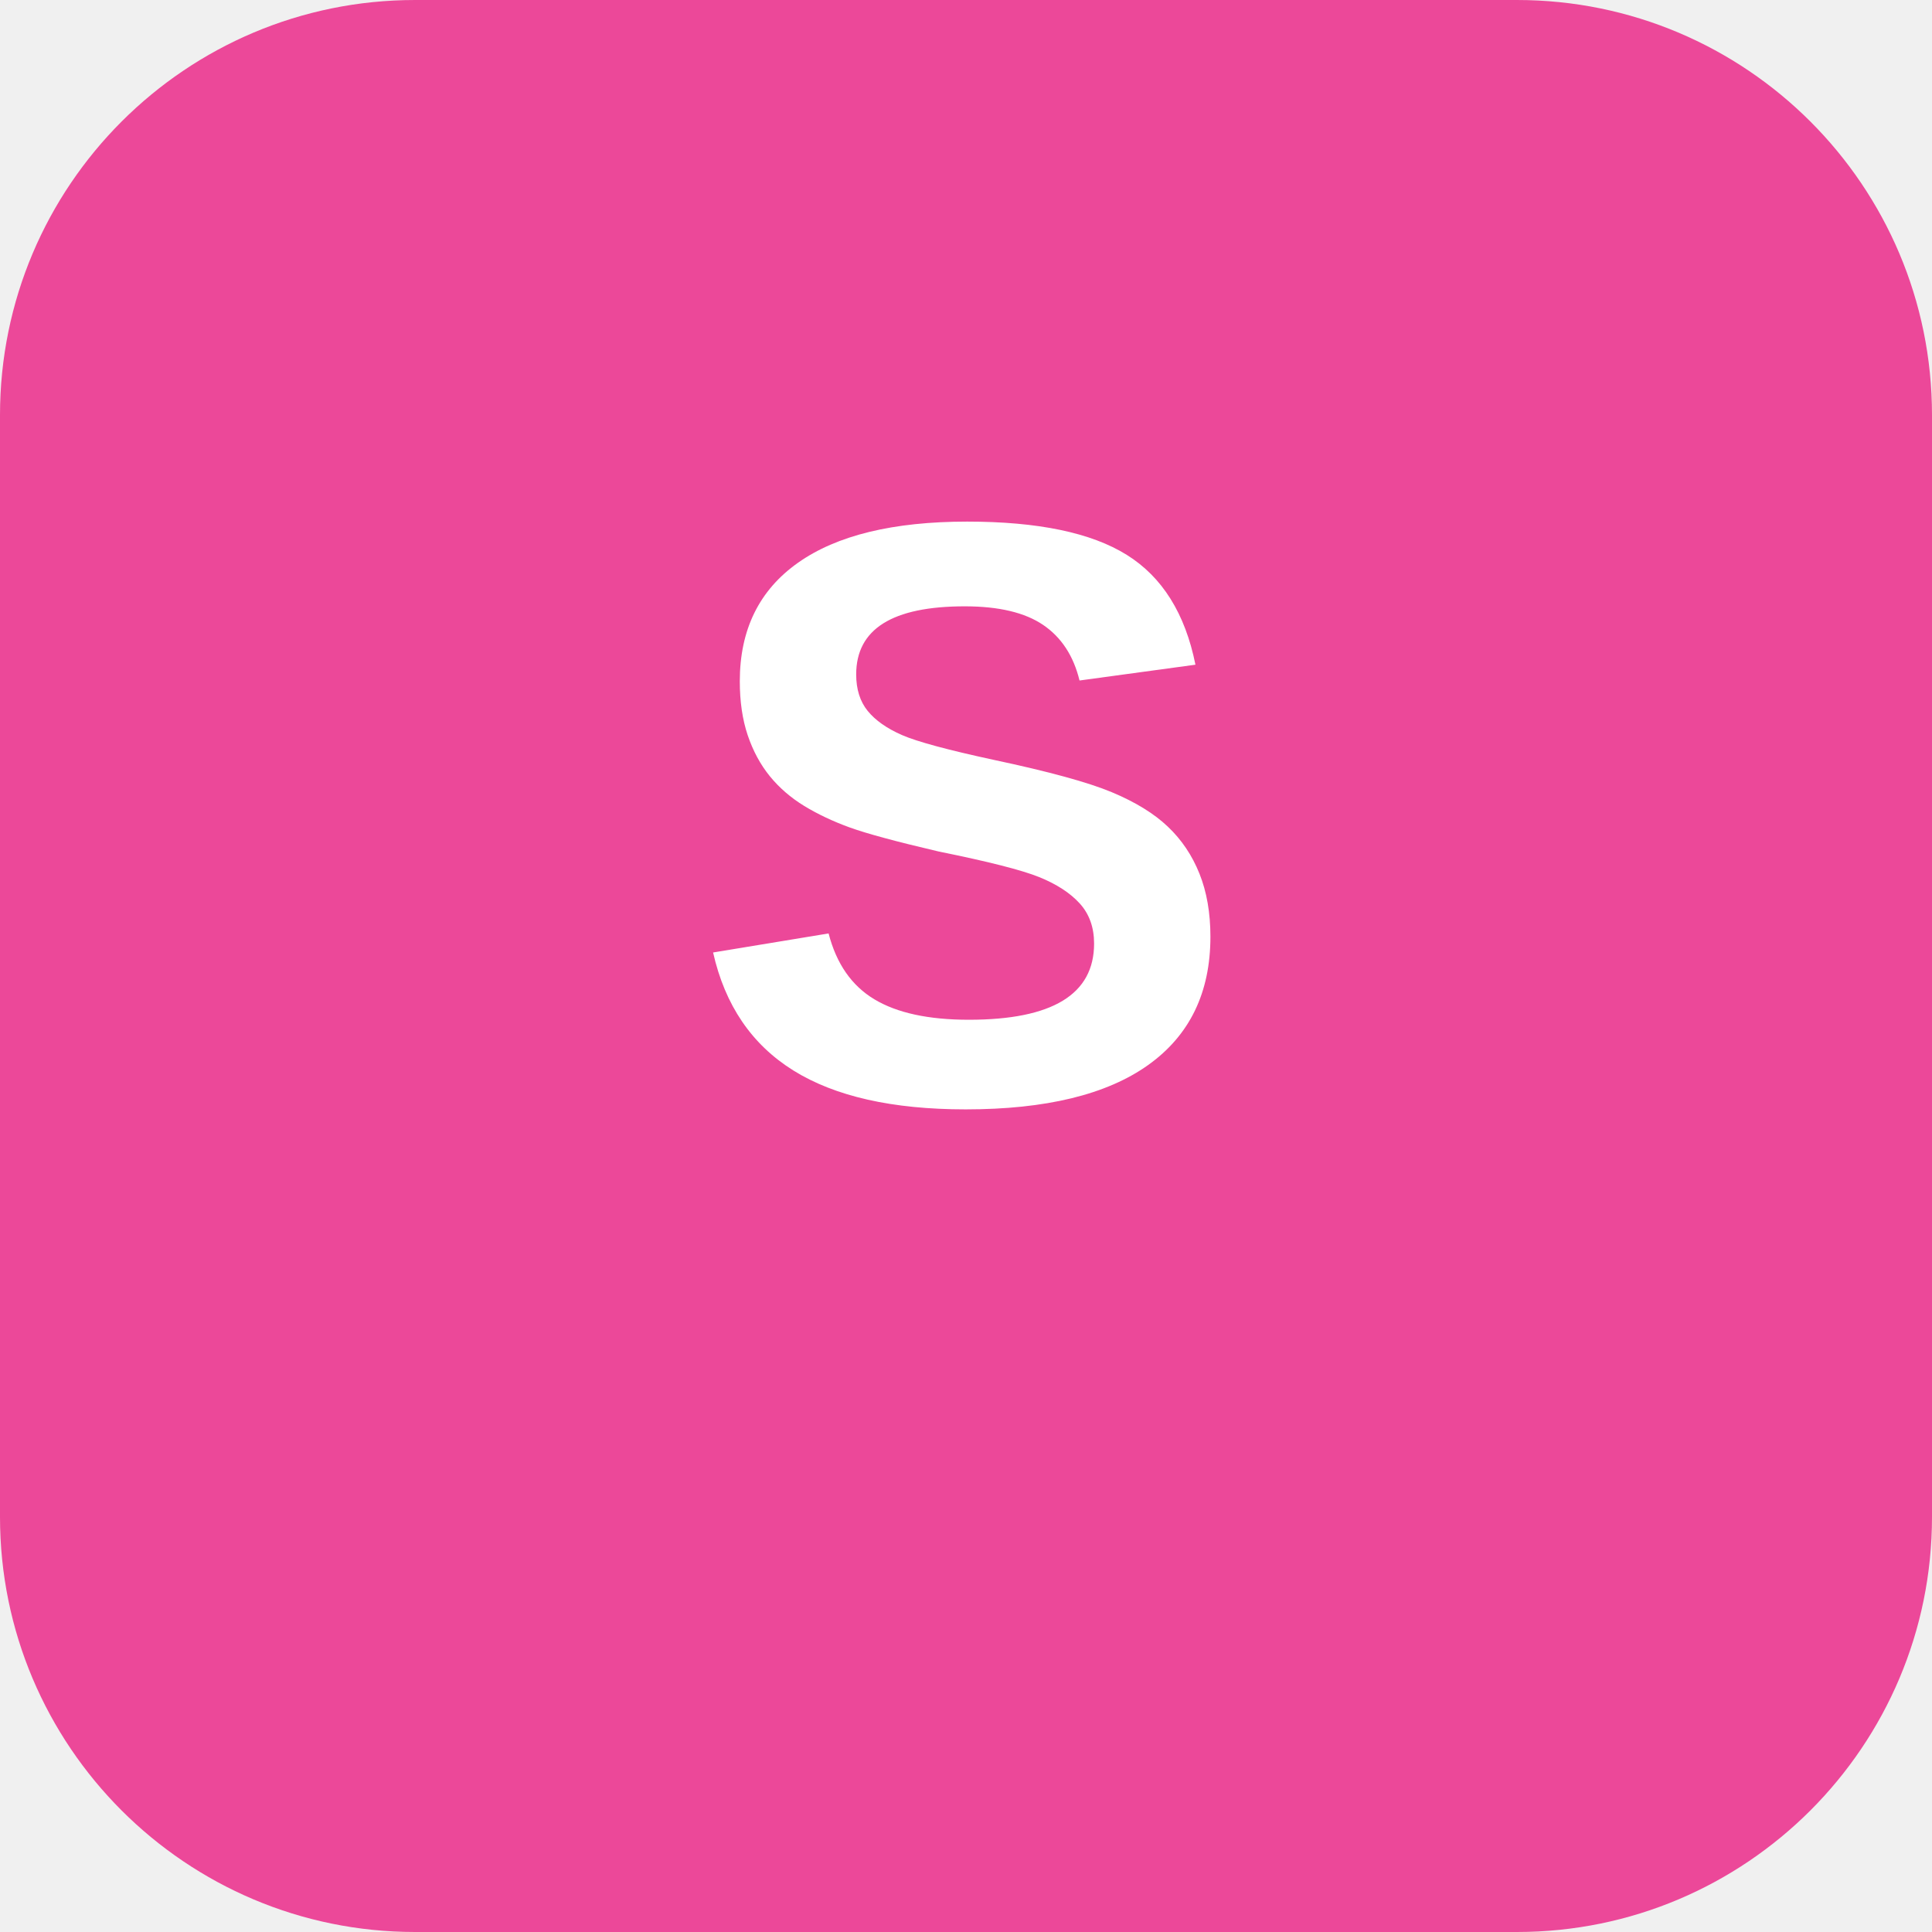
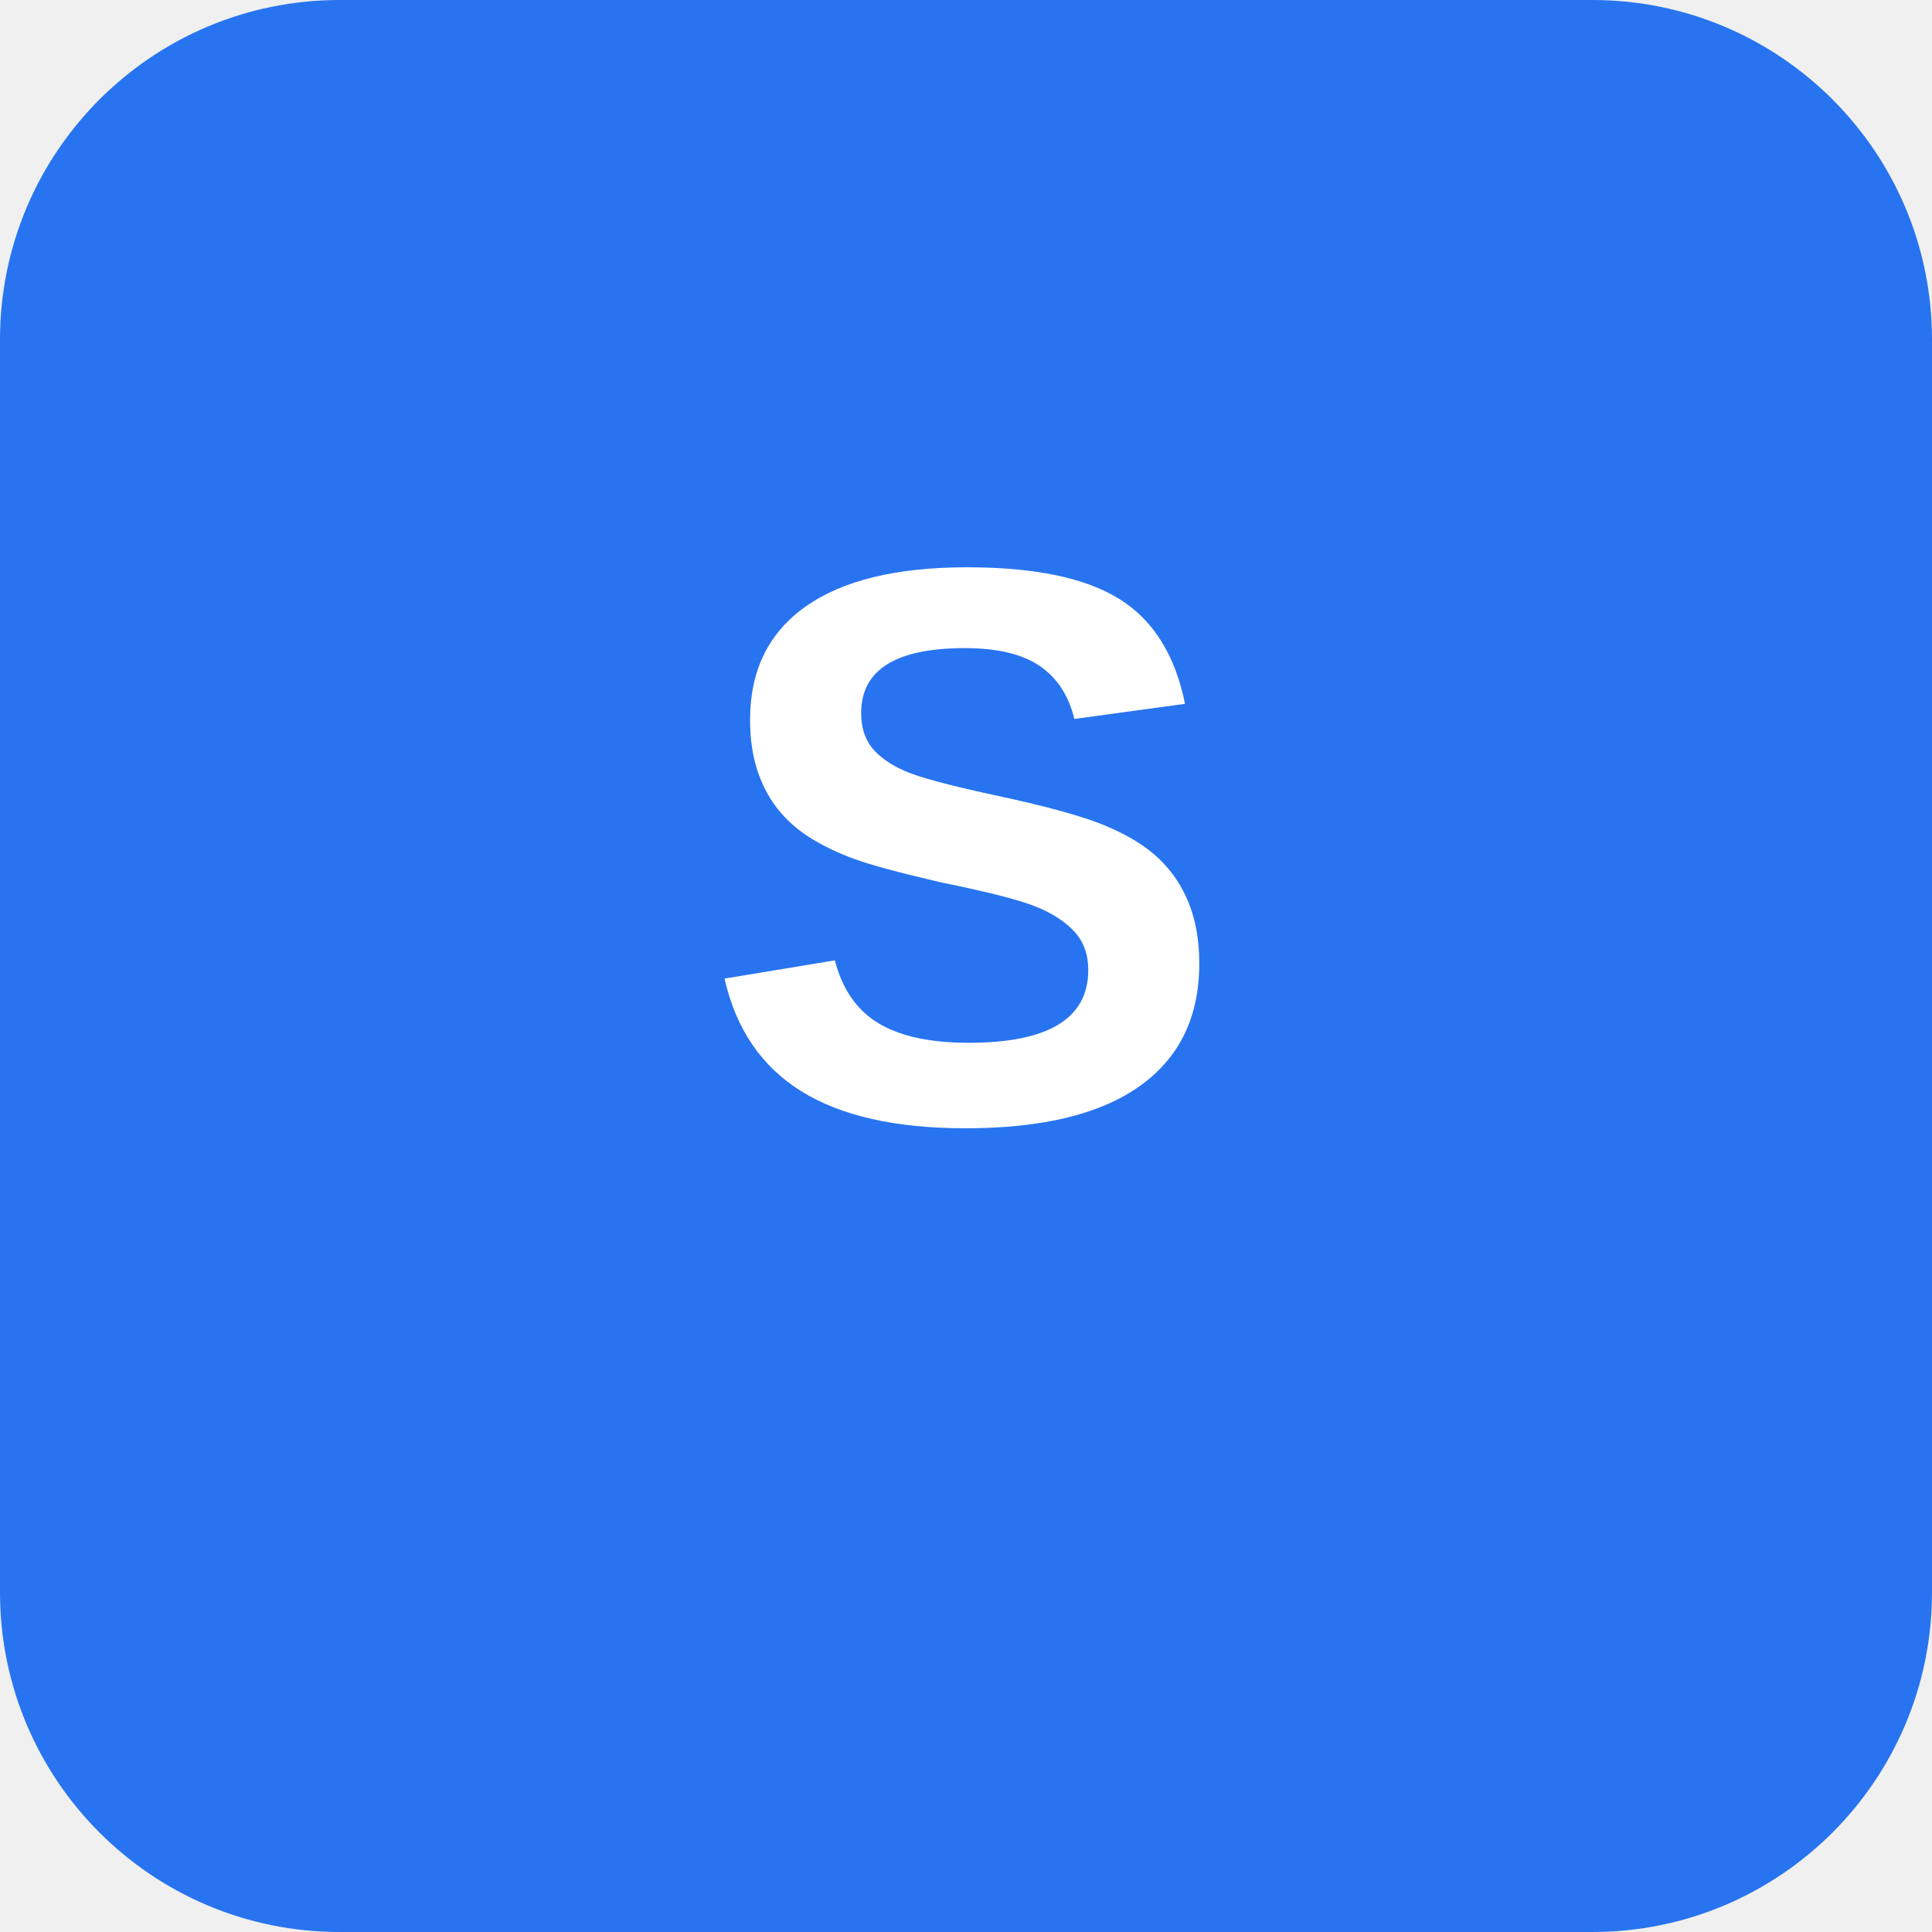
<svg xmlns="http://www.w3.org/2000/svg" width="512" height="512">
-   <rect width="512" height="512" rx="110" fill="#ec4899" />
-   <text x="50%" y="57%" text-anchor="middle" font-size="220" font-family="Arial" font-weight="900" fill="white">S</text>
+   <rect width="512" height="512" rx="90" fill="#2874f0" />
+   <text x="50%" y="58%" text-anchor="middle" font-size="210" font-family="Arial" font-weight="900" fill="white">S</text>
</svg>
